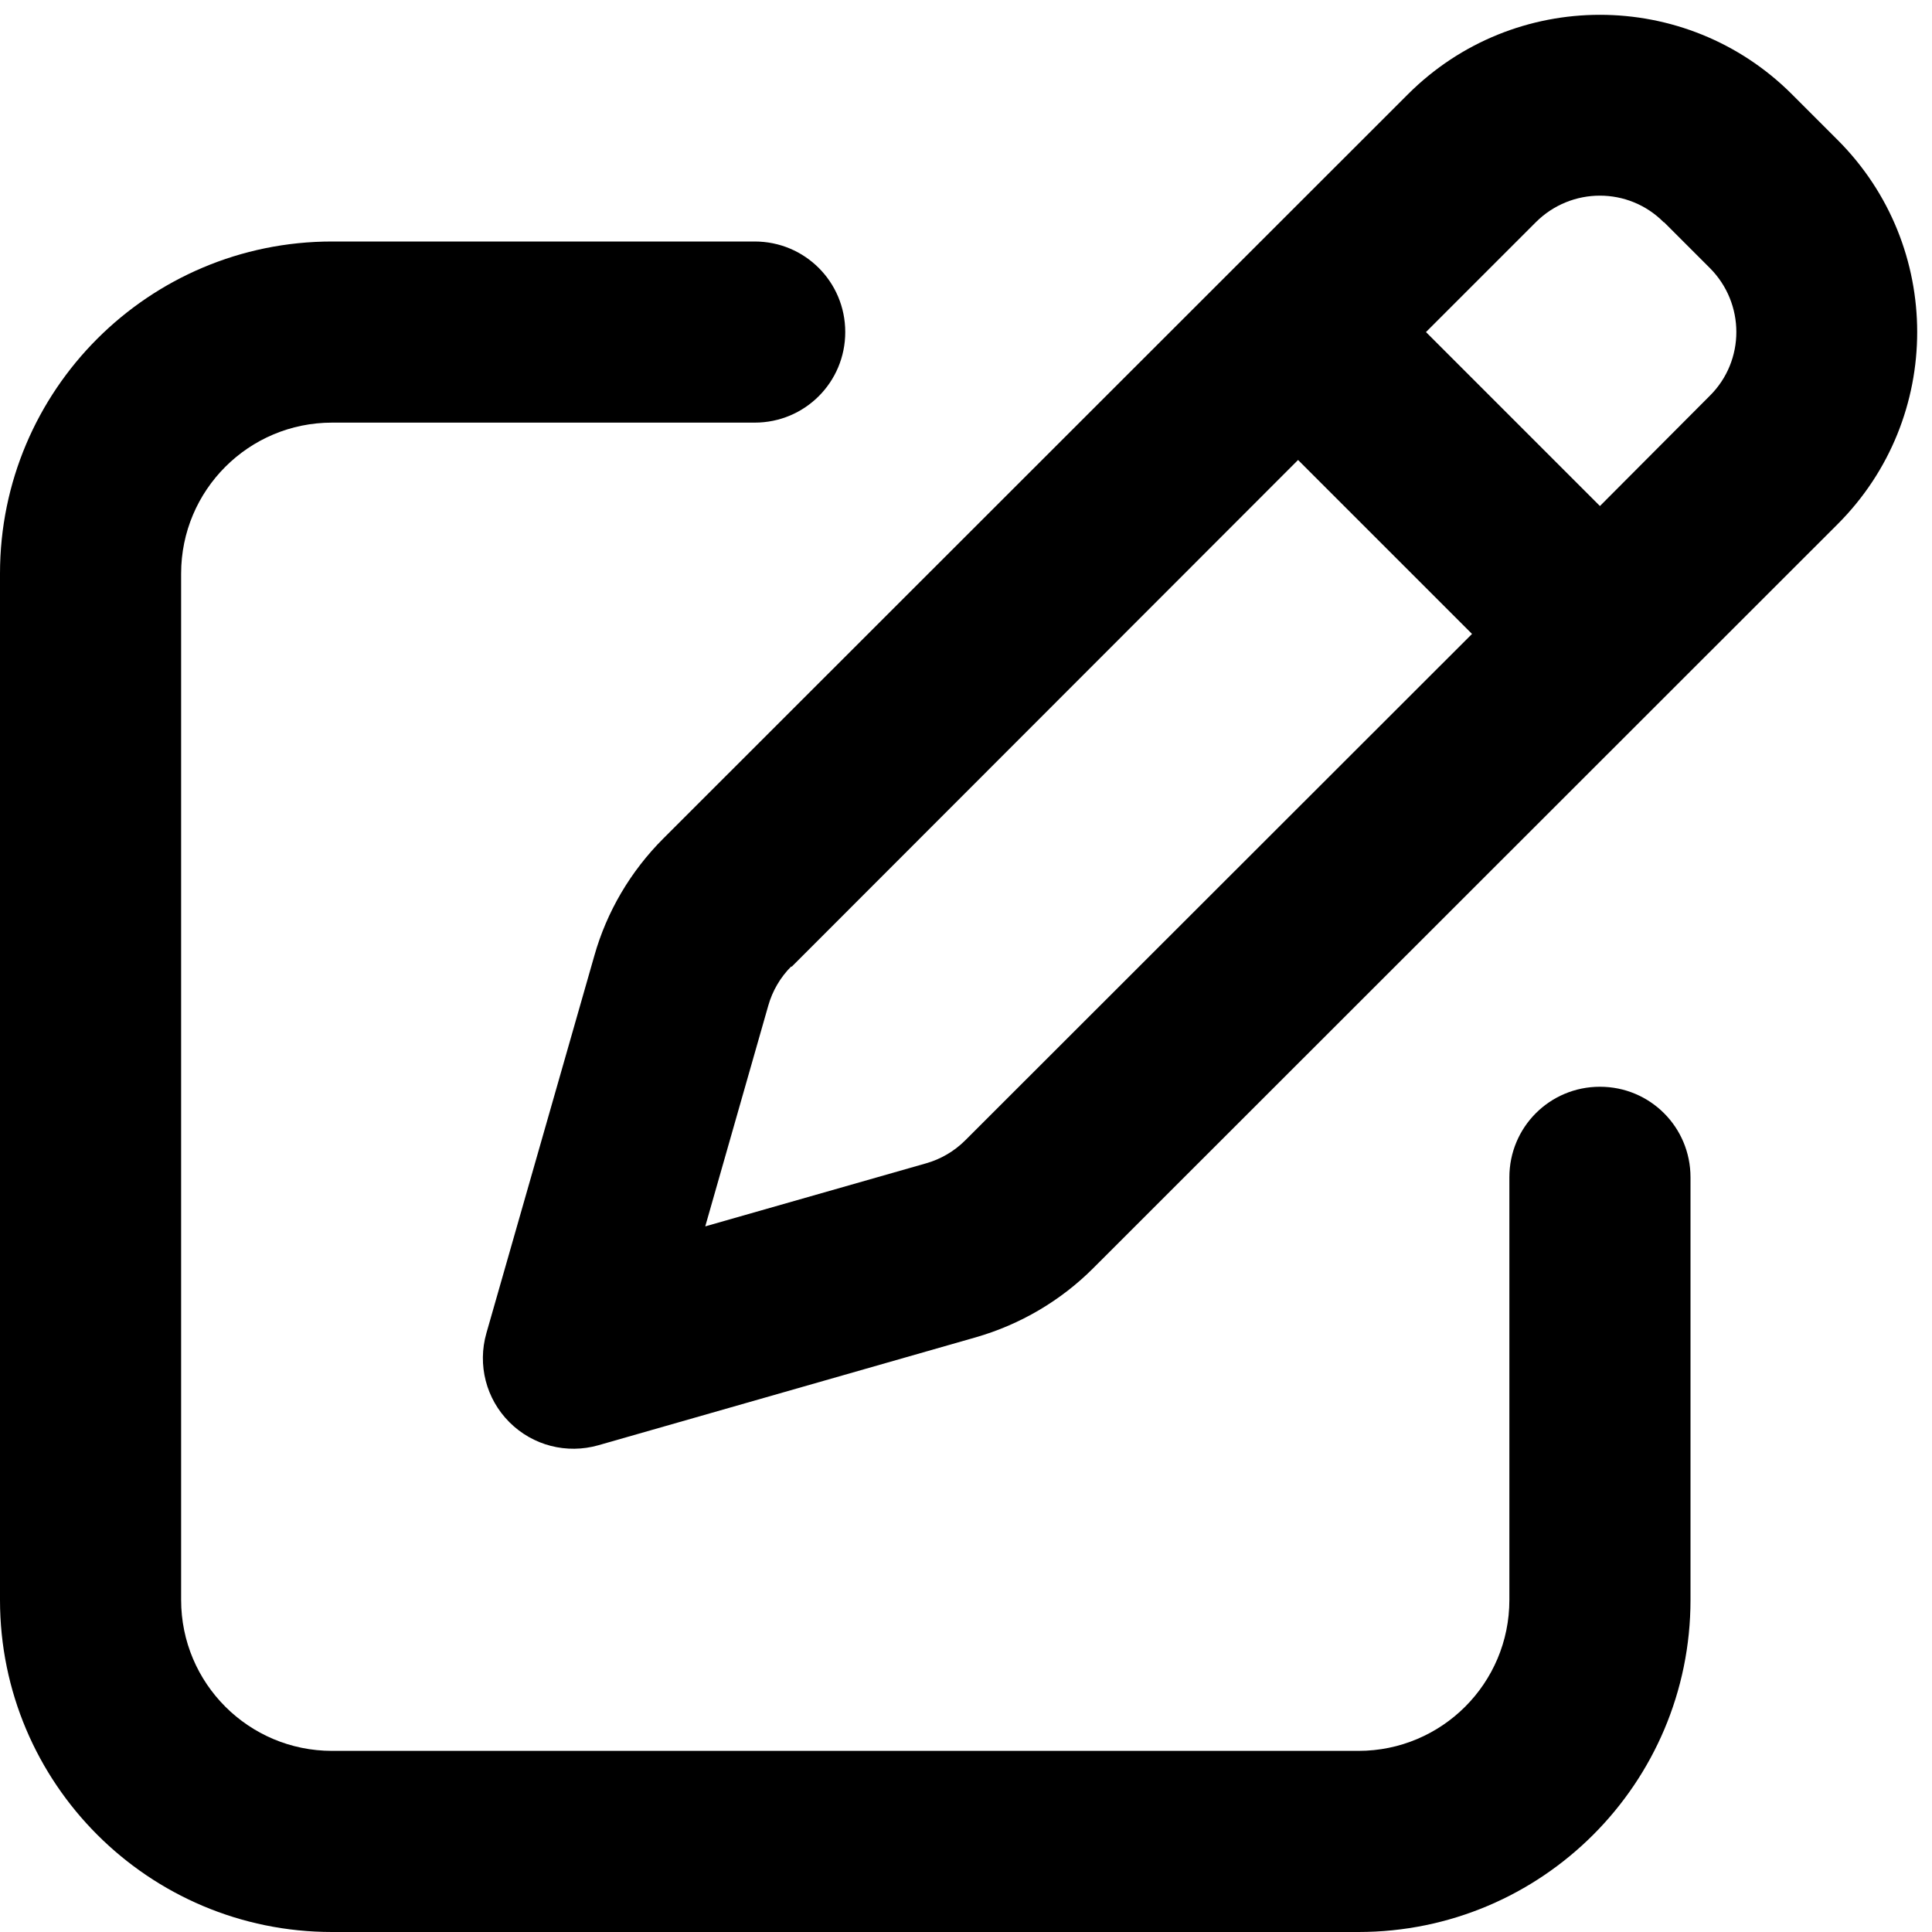
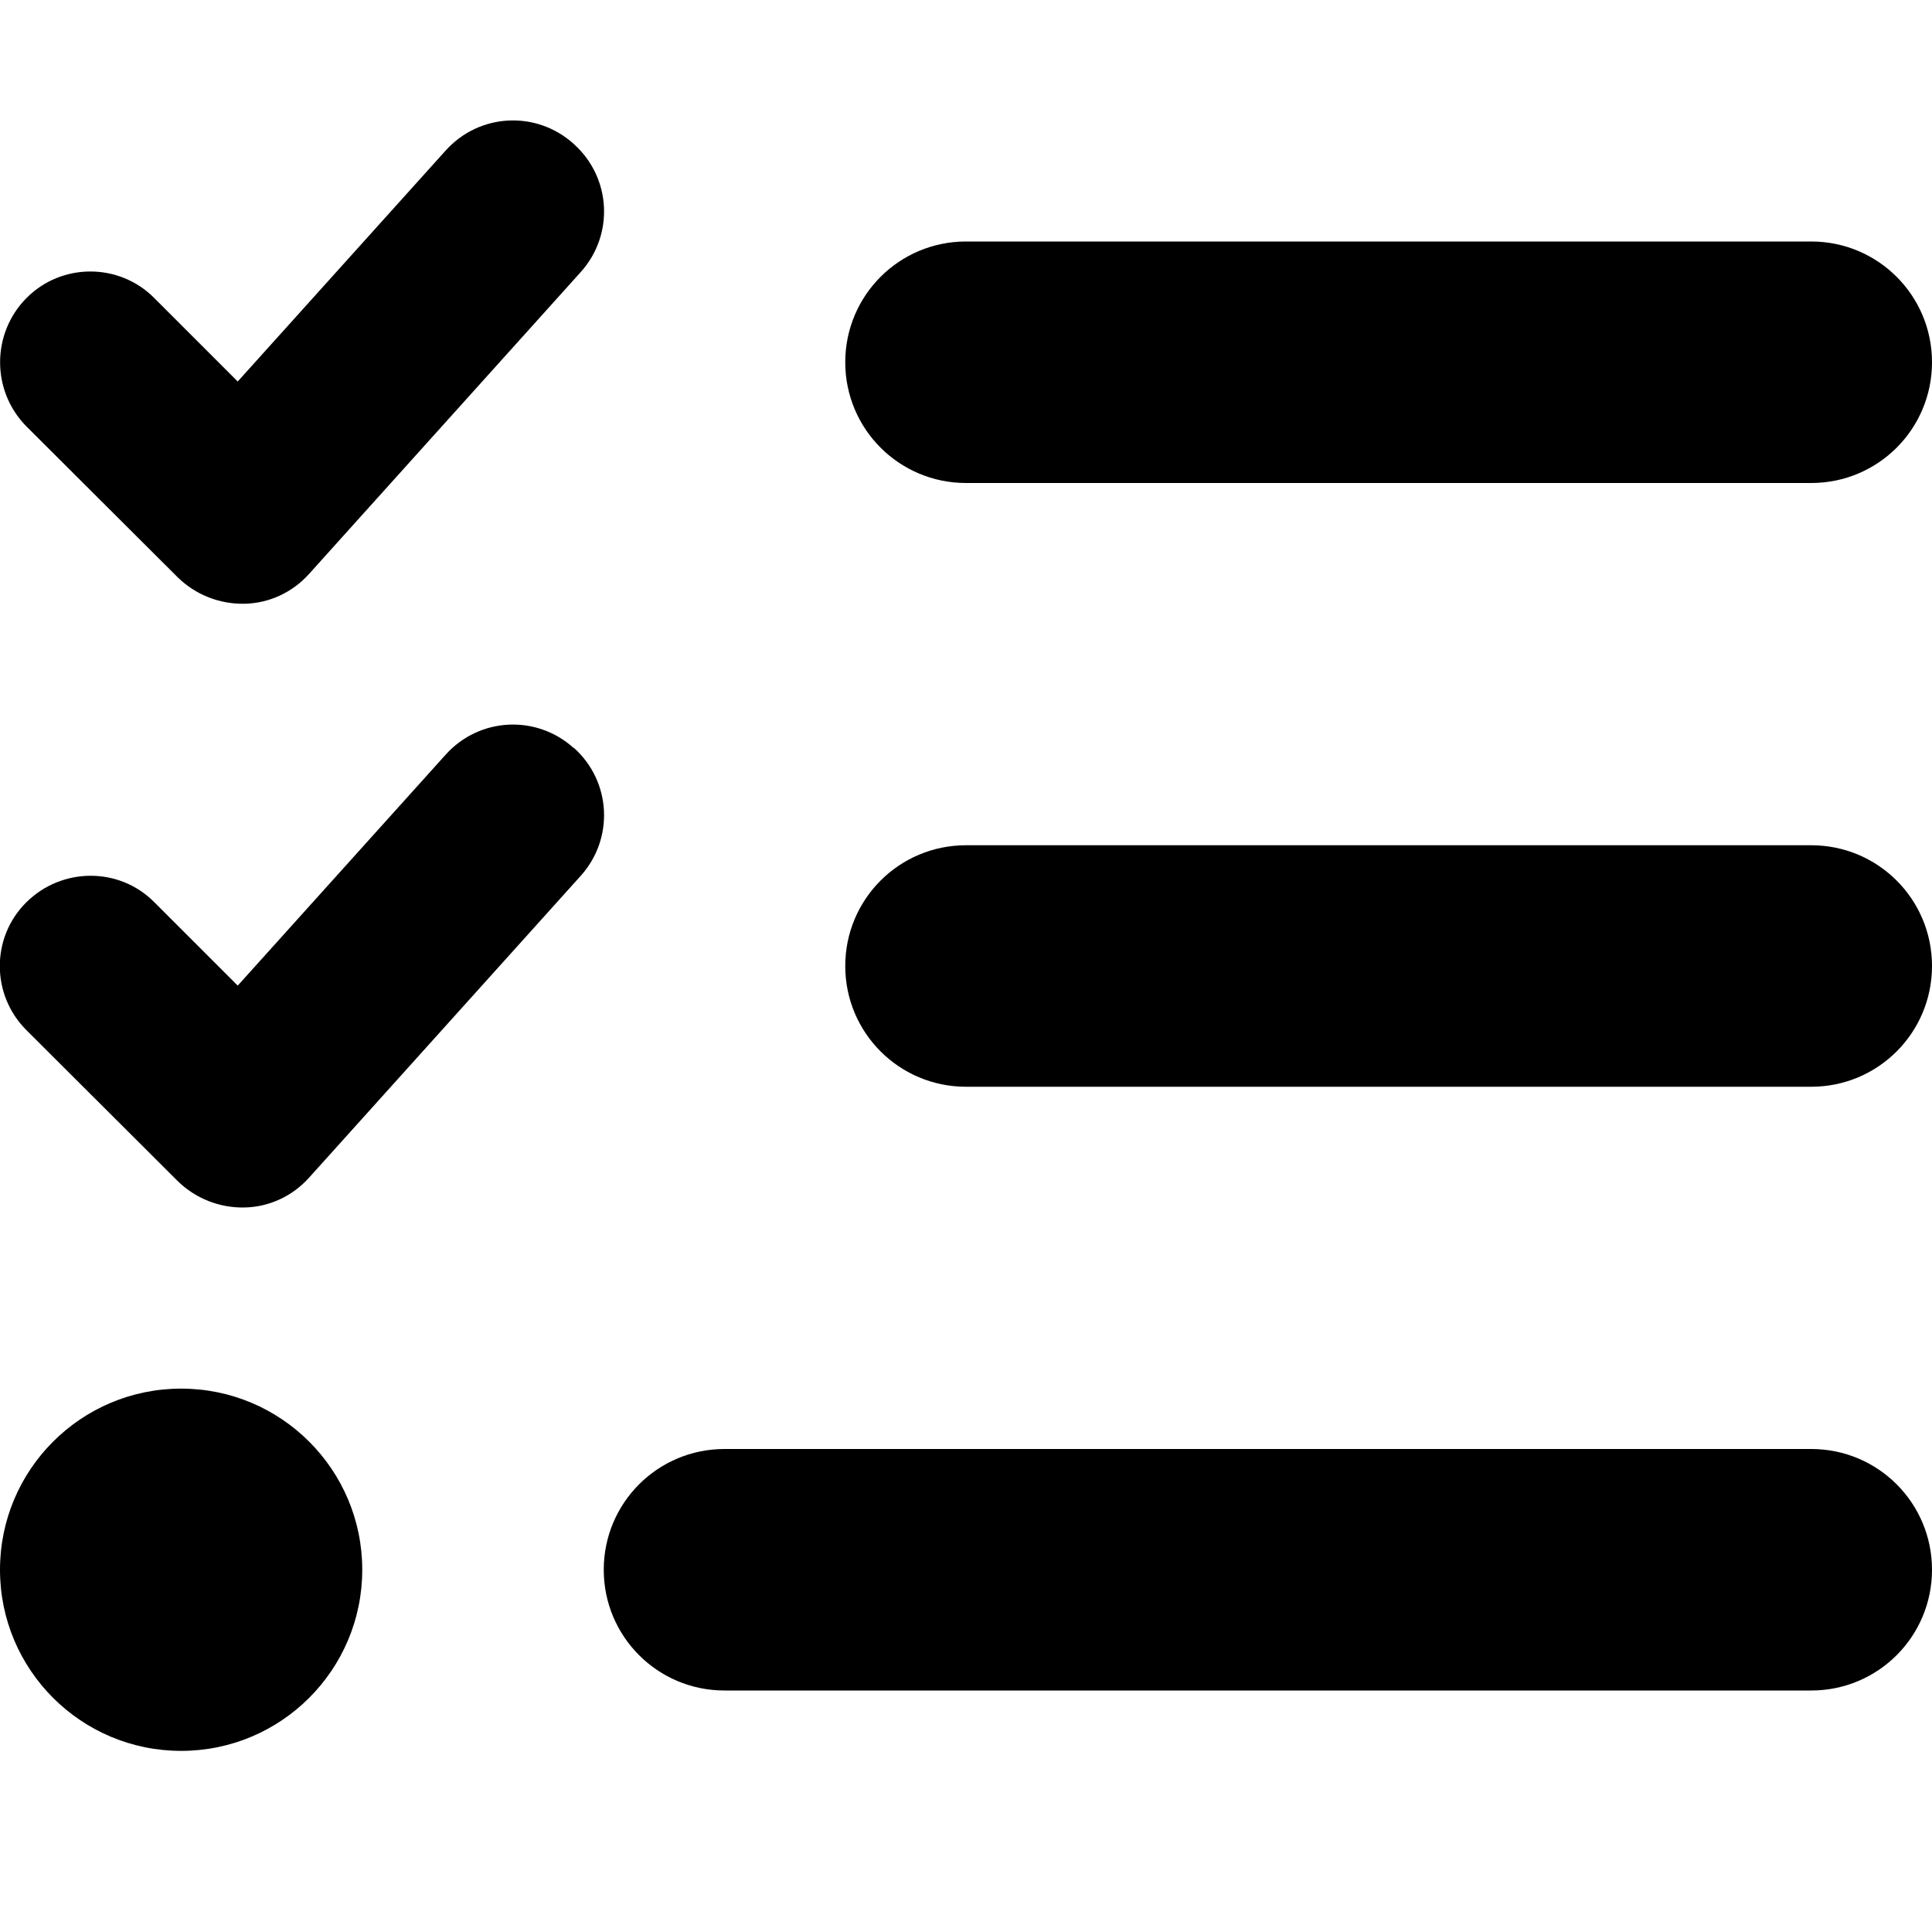
- <svg xmlns="http://www.w3.org/2000/svg" height="1em" viewBox="0 0 512 512" preserveAspectRatio="xMinYMid meet">
-   <path d="M441 58.9L453.1 71c9.4 9.4 9.4 24.6 0 33.9L424 134.1 377.9 88 407 58.9c9.4-9.4 24.6-9.4 33.9 0zM209.8 256.2L344 121.9 390.1 168 255.8 302.2c-2.9 2.9-6.5 5-10.4 6.1l-58.5 16.7 16.7-58.5c1.1-3.9 3.2-7.5 6.1-10.4zM373.1 25L175.8 222.2c-8.7 8.7-15 19.4-18.3 31.1l-28.6 100c-2.4 8.4-.1 17.4 6.1 23.6s15.2 8.5 23.6 6.1l100-28.6c11.8-3.4 22.5-9.7 31.1-18.3L487 138.9c28.1-28.1 28.1-73.7 0-101.8L474.9 25C446.8-3.1 401.2-3.1 373.1 25zM88 64C39.4 64 0 103.4 0 152V424c0 48.6 39.4 88 88 88H360c48.6 0 88-39.4 88-88V312c0-13.3-10.7-24-24-24s-24 10.7-24 24V424c0 22.1-17.9 40-40 40H88c-22.1 0-40-17.9-40-40V152c0-22.1 17.9-40 40-40H200c13.3 0 24-10.7 24-24s-10.7-24-24-24H88z" />
+ <svg xmlns="http://www.w3.org/2000/svg" viewBox="0 0 512 512">
+   <path d="M152.1 38.2c9.9 8.9 10.7 24 1.8 33.9l-72 80c-4.4 4.9-10.6 7.8-17.2 7.9s-12.9-2.4-17.6-7L7 113C-2.3 103.6-2.3 88.4 7 79s24.6-9.4 33.9 0l22.1 22.1 55.1-61.2c8.9-9.9 24-10.7 33.9-1.8zm0 160c9.9 8.9 10.7 24 1.8 33.9l-72 80c-4.4 4.9-10.6 7.8-17.2 7.9s-12.9-2.4-17.6-7L7 273c-9.4-9.4-9.4-24.6 0-33.9s24.6-9.4 33.9 0l22.1 22.1 55.1-61.2c8.9-9.9 24-10.7 33.9-1.8zM224 96c0-17.7 14.3-32 32-32H480c17.7 0 32 14.3 32 32s-14.3 32-32 32H256c-17.7 0-32-14.3-32-32zm0 160c0-17.7 14.3-32 32-32H480c17.7 0 32 14.3 32 32s-14.3 32-32 32H256c-17.7 0-32-14.3-32-32zM160 416c0-17.7 14.3-32 32-32H480c17.7 0 32 14.3 32 32s-14.3 32-32 32H192c-17.7 0-32-14.3-32-32zM48 368a48 48 0 1 1 0 96 48 48 0 1 1 0-96z" />
</svg>
